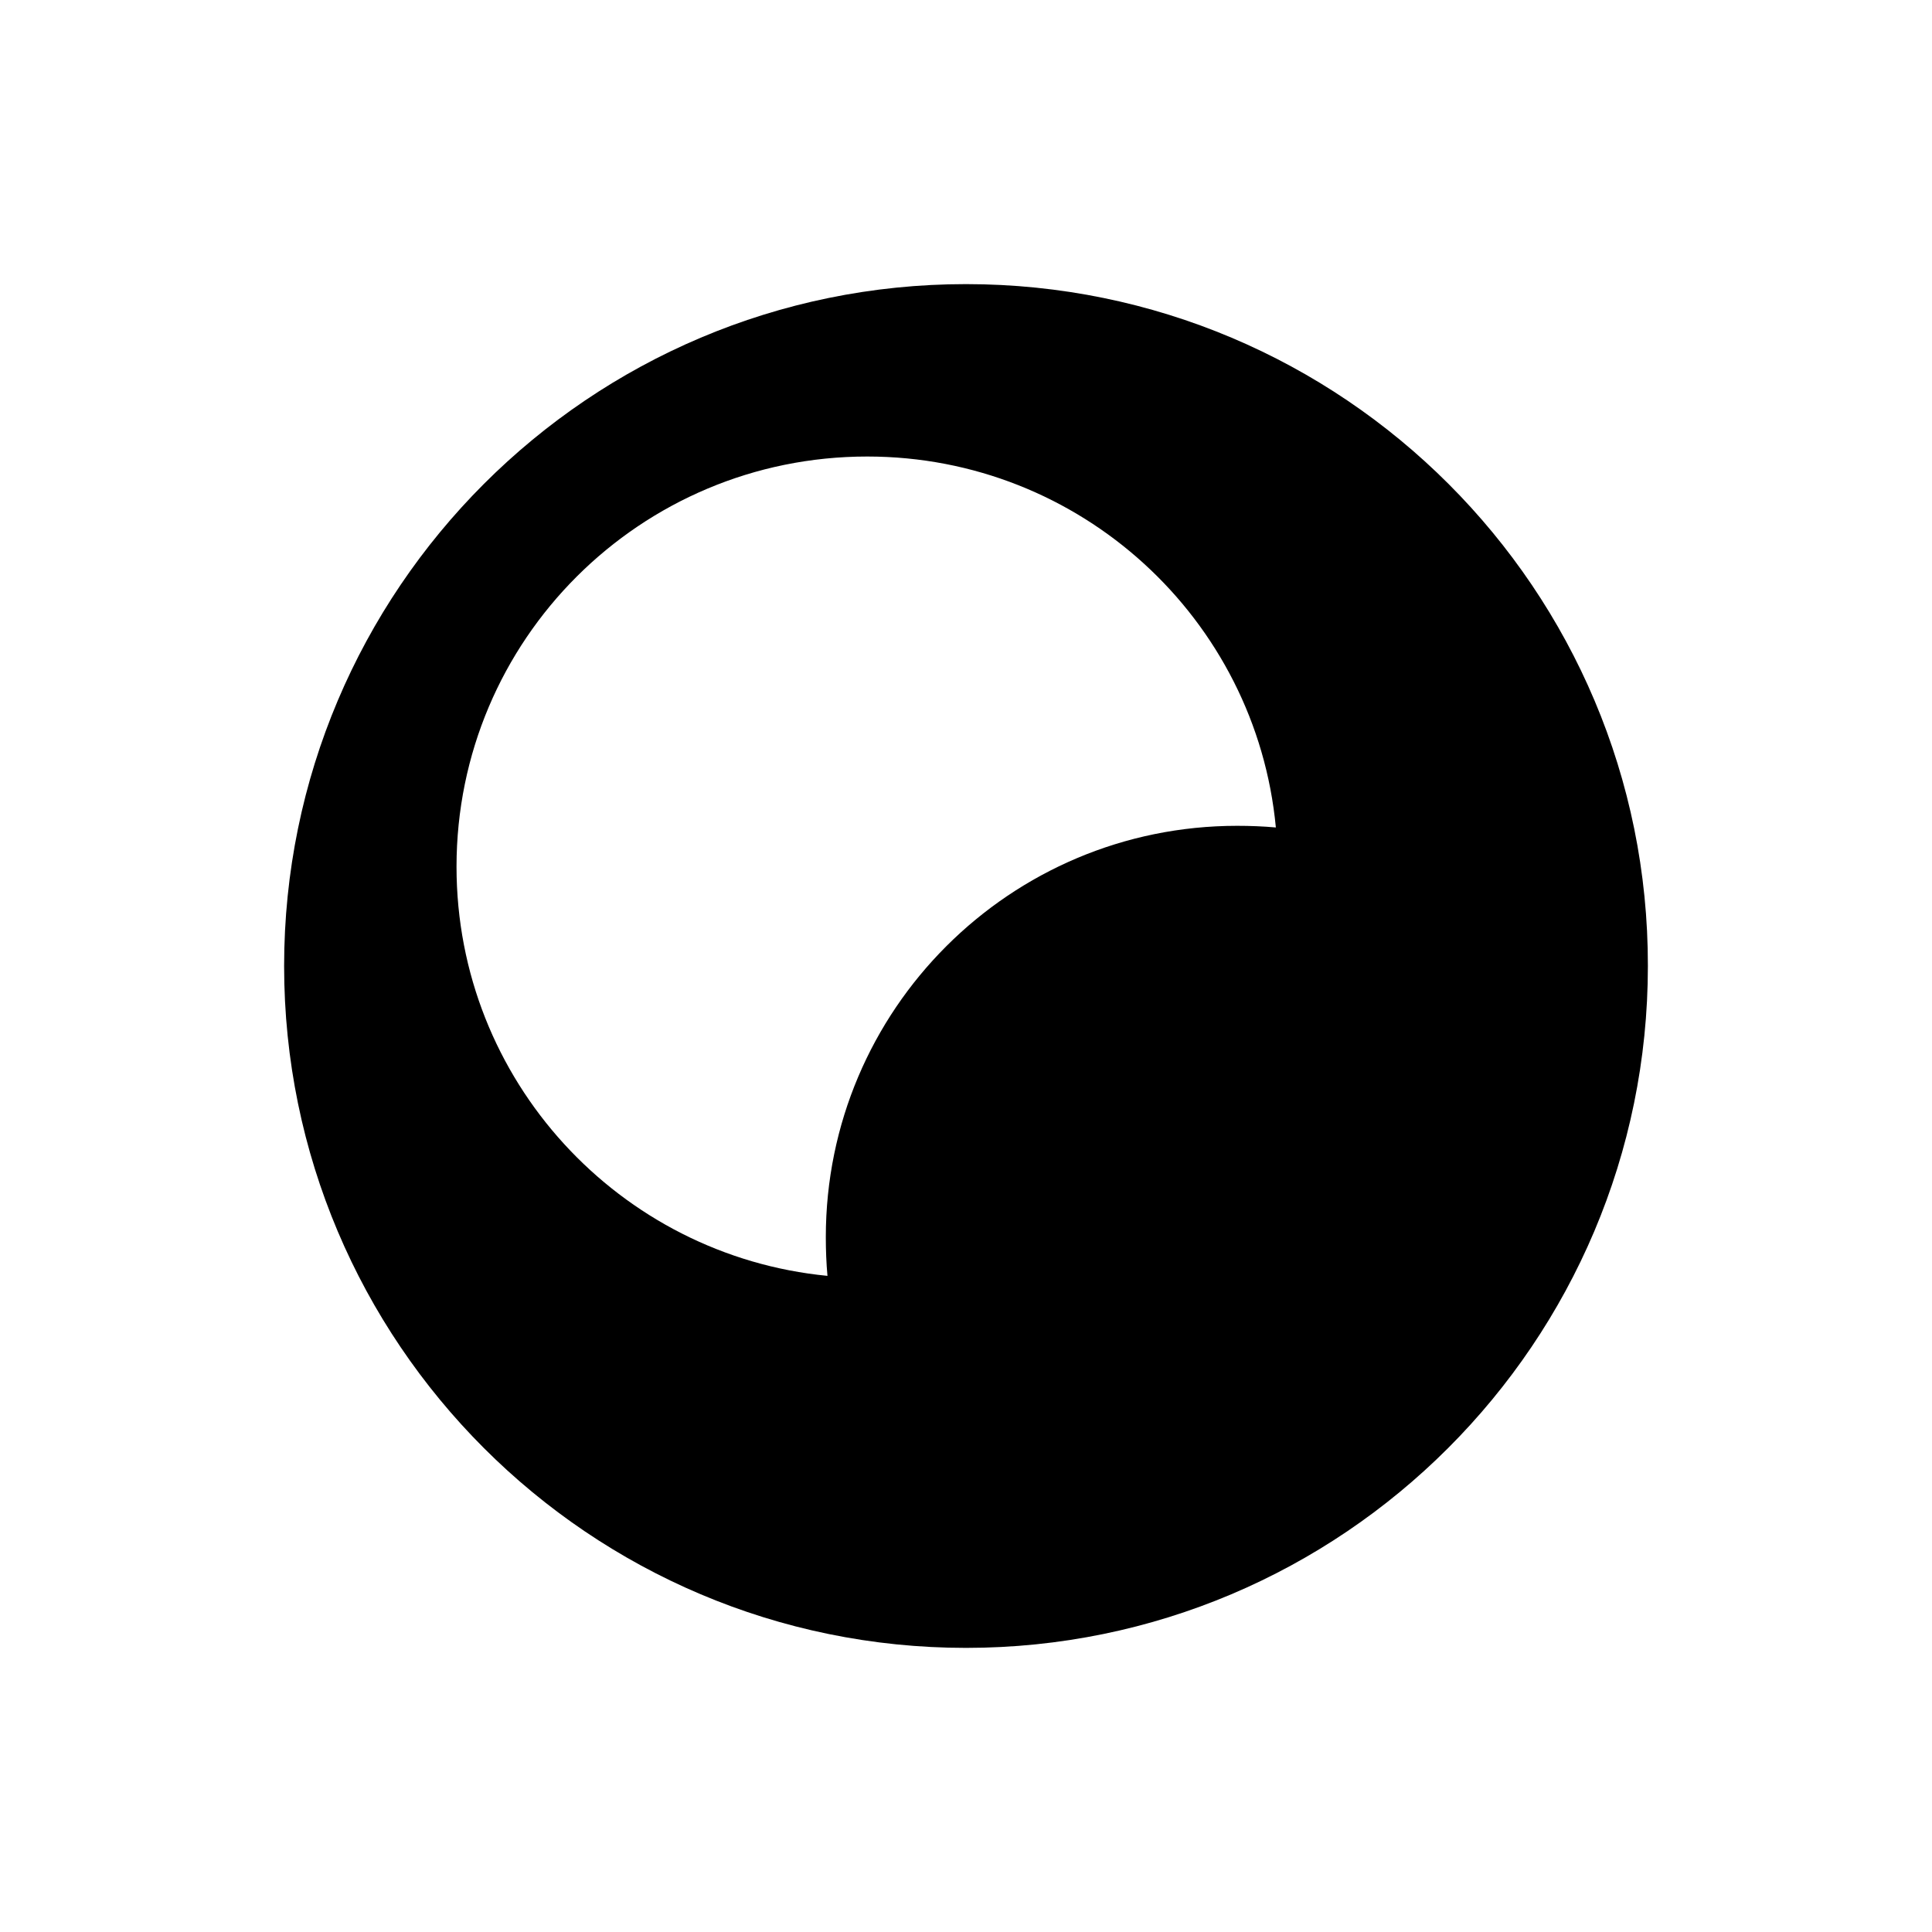
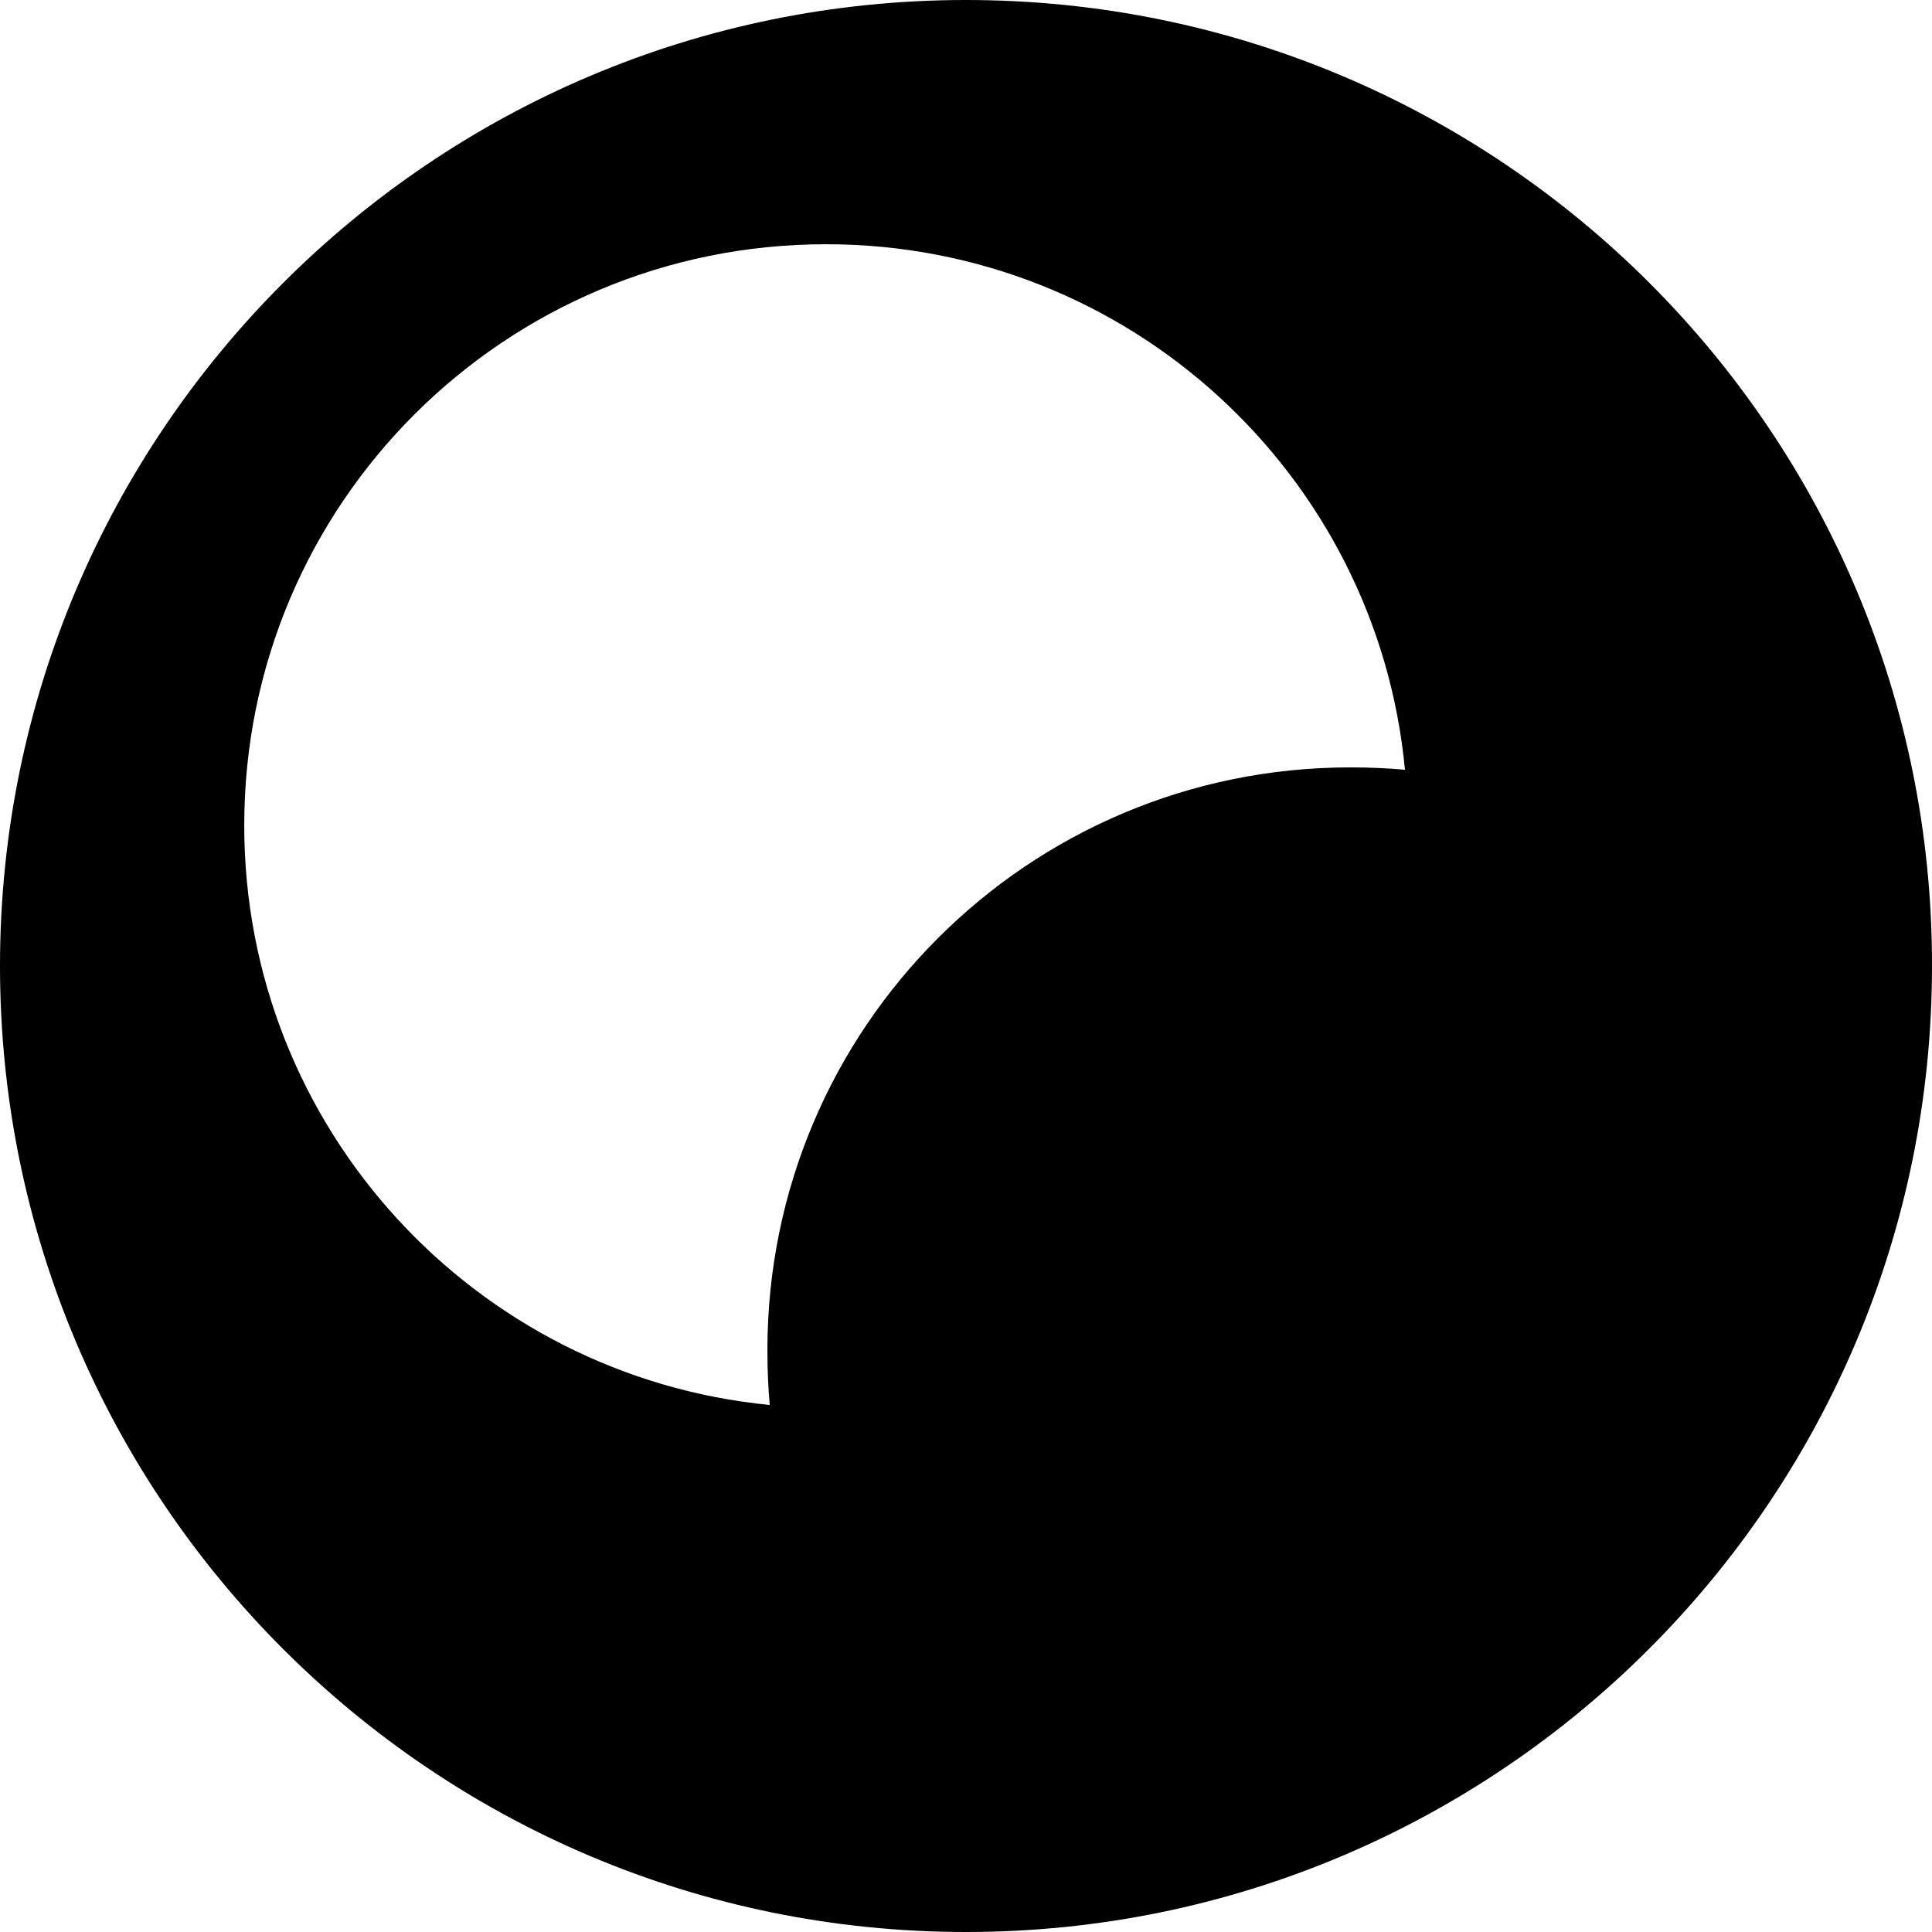
- <svg xmlns="http://www.w3.org/2000/svg" viewBox="-5 -5 34 34">
+ <svg xmlns="http://www.w3.org/2000/svg" viewBox="0 0 24 24">
  <path fill-rule="evenodd" clip-rule="evenodd" d="M12 0C5.376 0 0 5.376 0 12C0 18.624 5.376 24 12 24C18.624 24 24 18.624 24 12C24.01 5.376 18.634 0 12 0ZM3.034 10.253C3.034 6.259 6.269 3.034 10.262 3.034C14.016 3.034 17.107 5.894 17.453 9.562C17.232 9.542 17.002 9.533 16.771 9.533C12.778 9.533 9.533 12.768 9.533 16.771C9.533 17.002 9.542 17.232 9.562 17.453C5.904 17.098 3.034 14.016 3.034 10.253Z" />
</svg>
